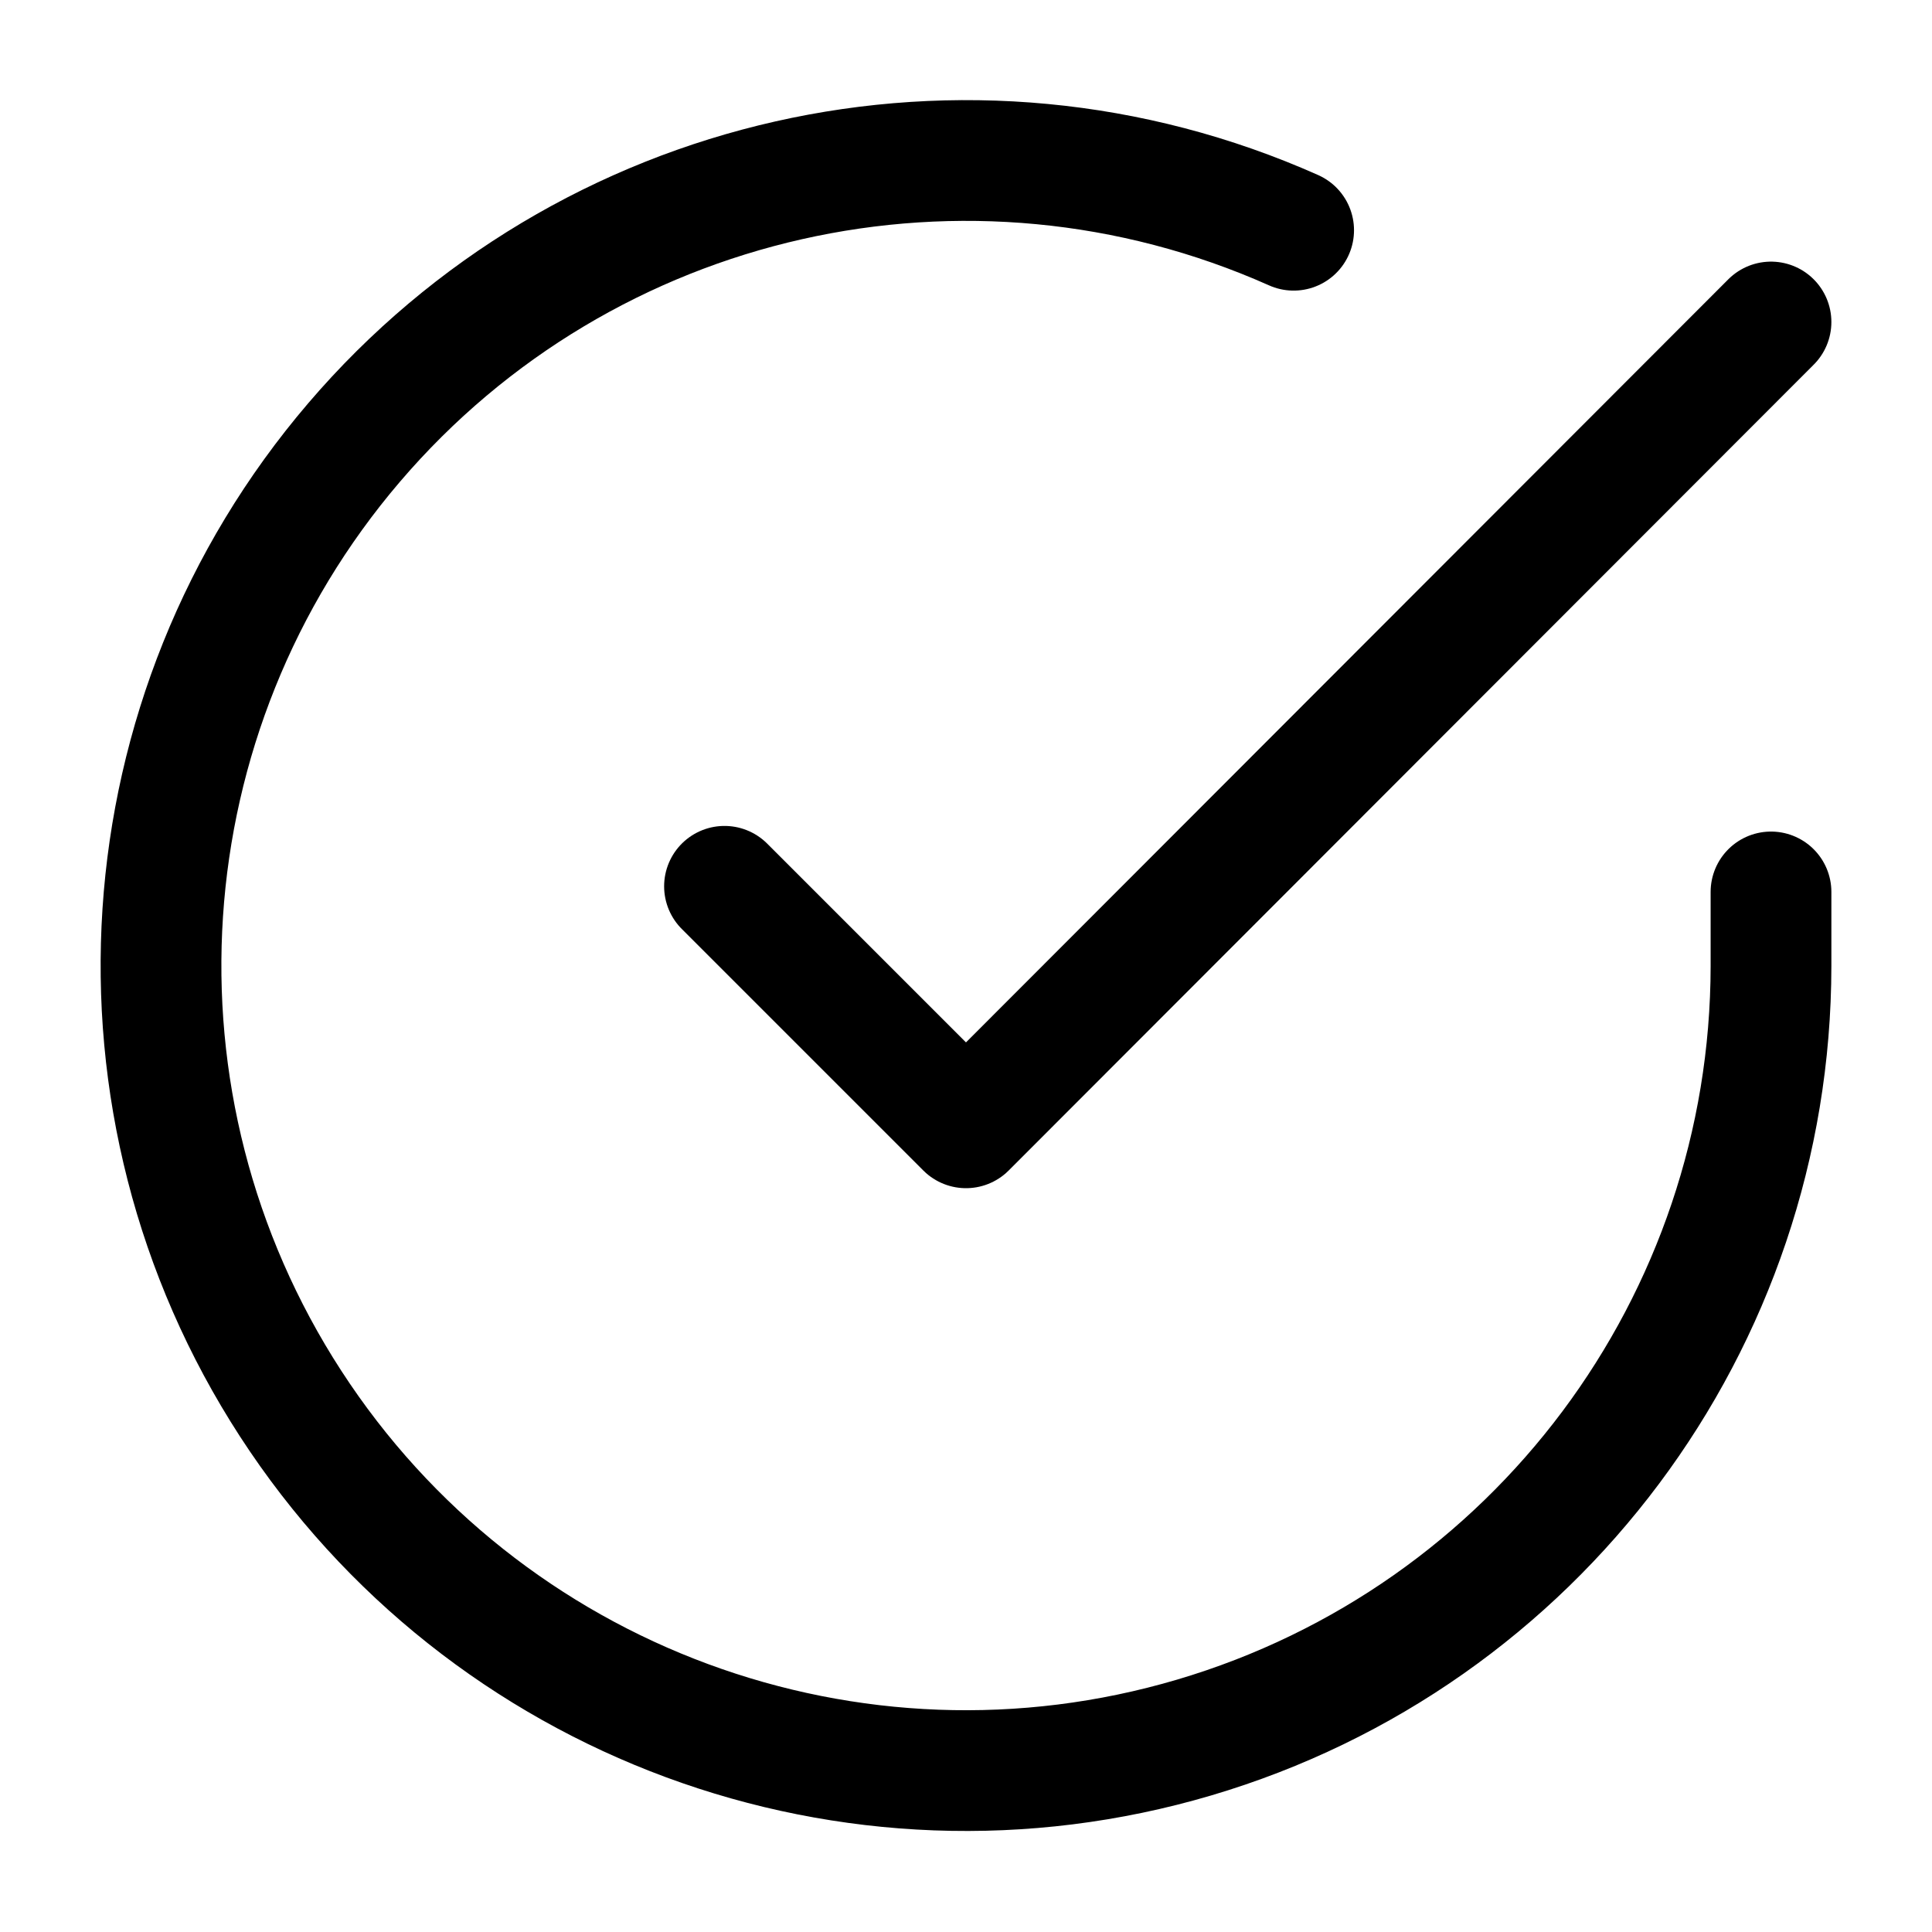
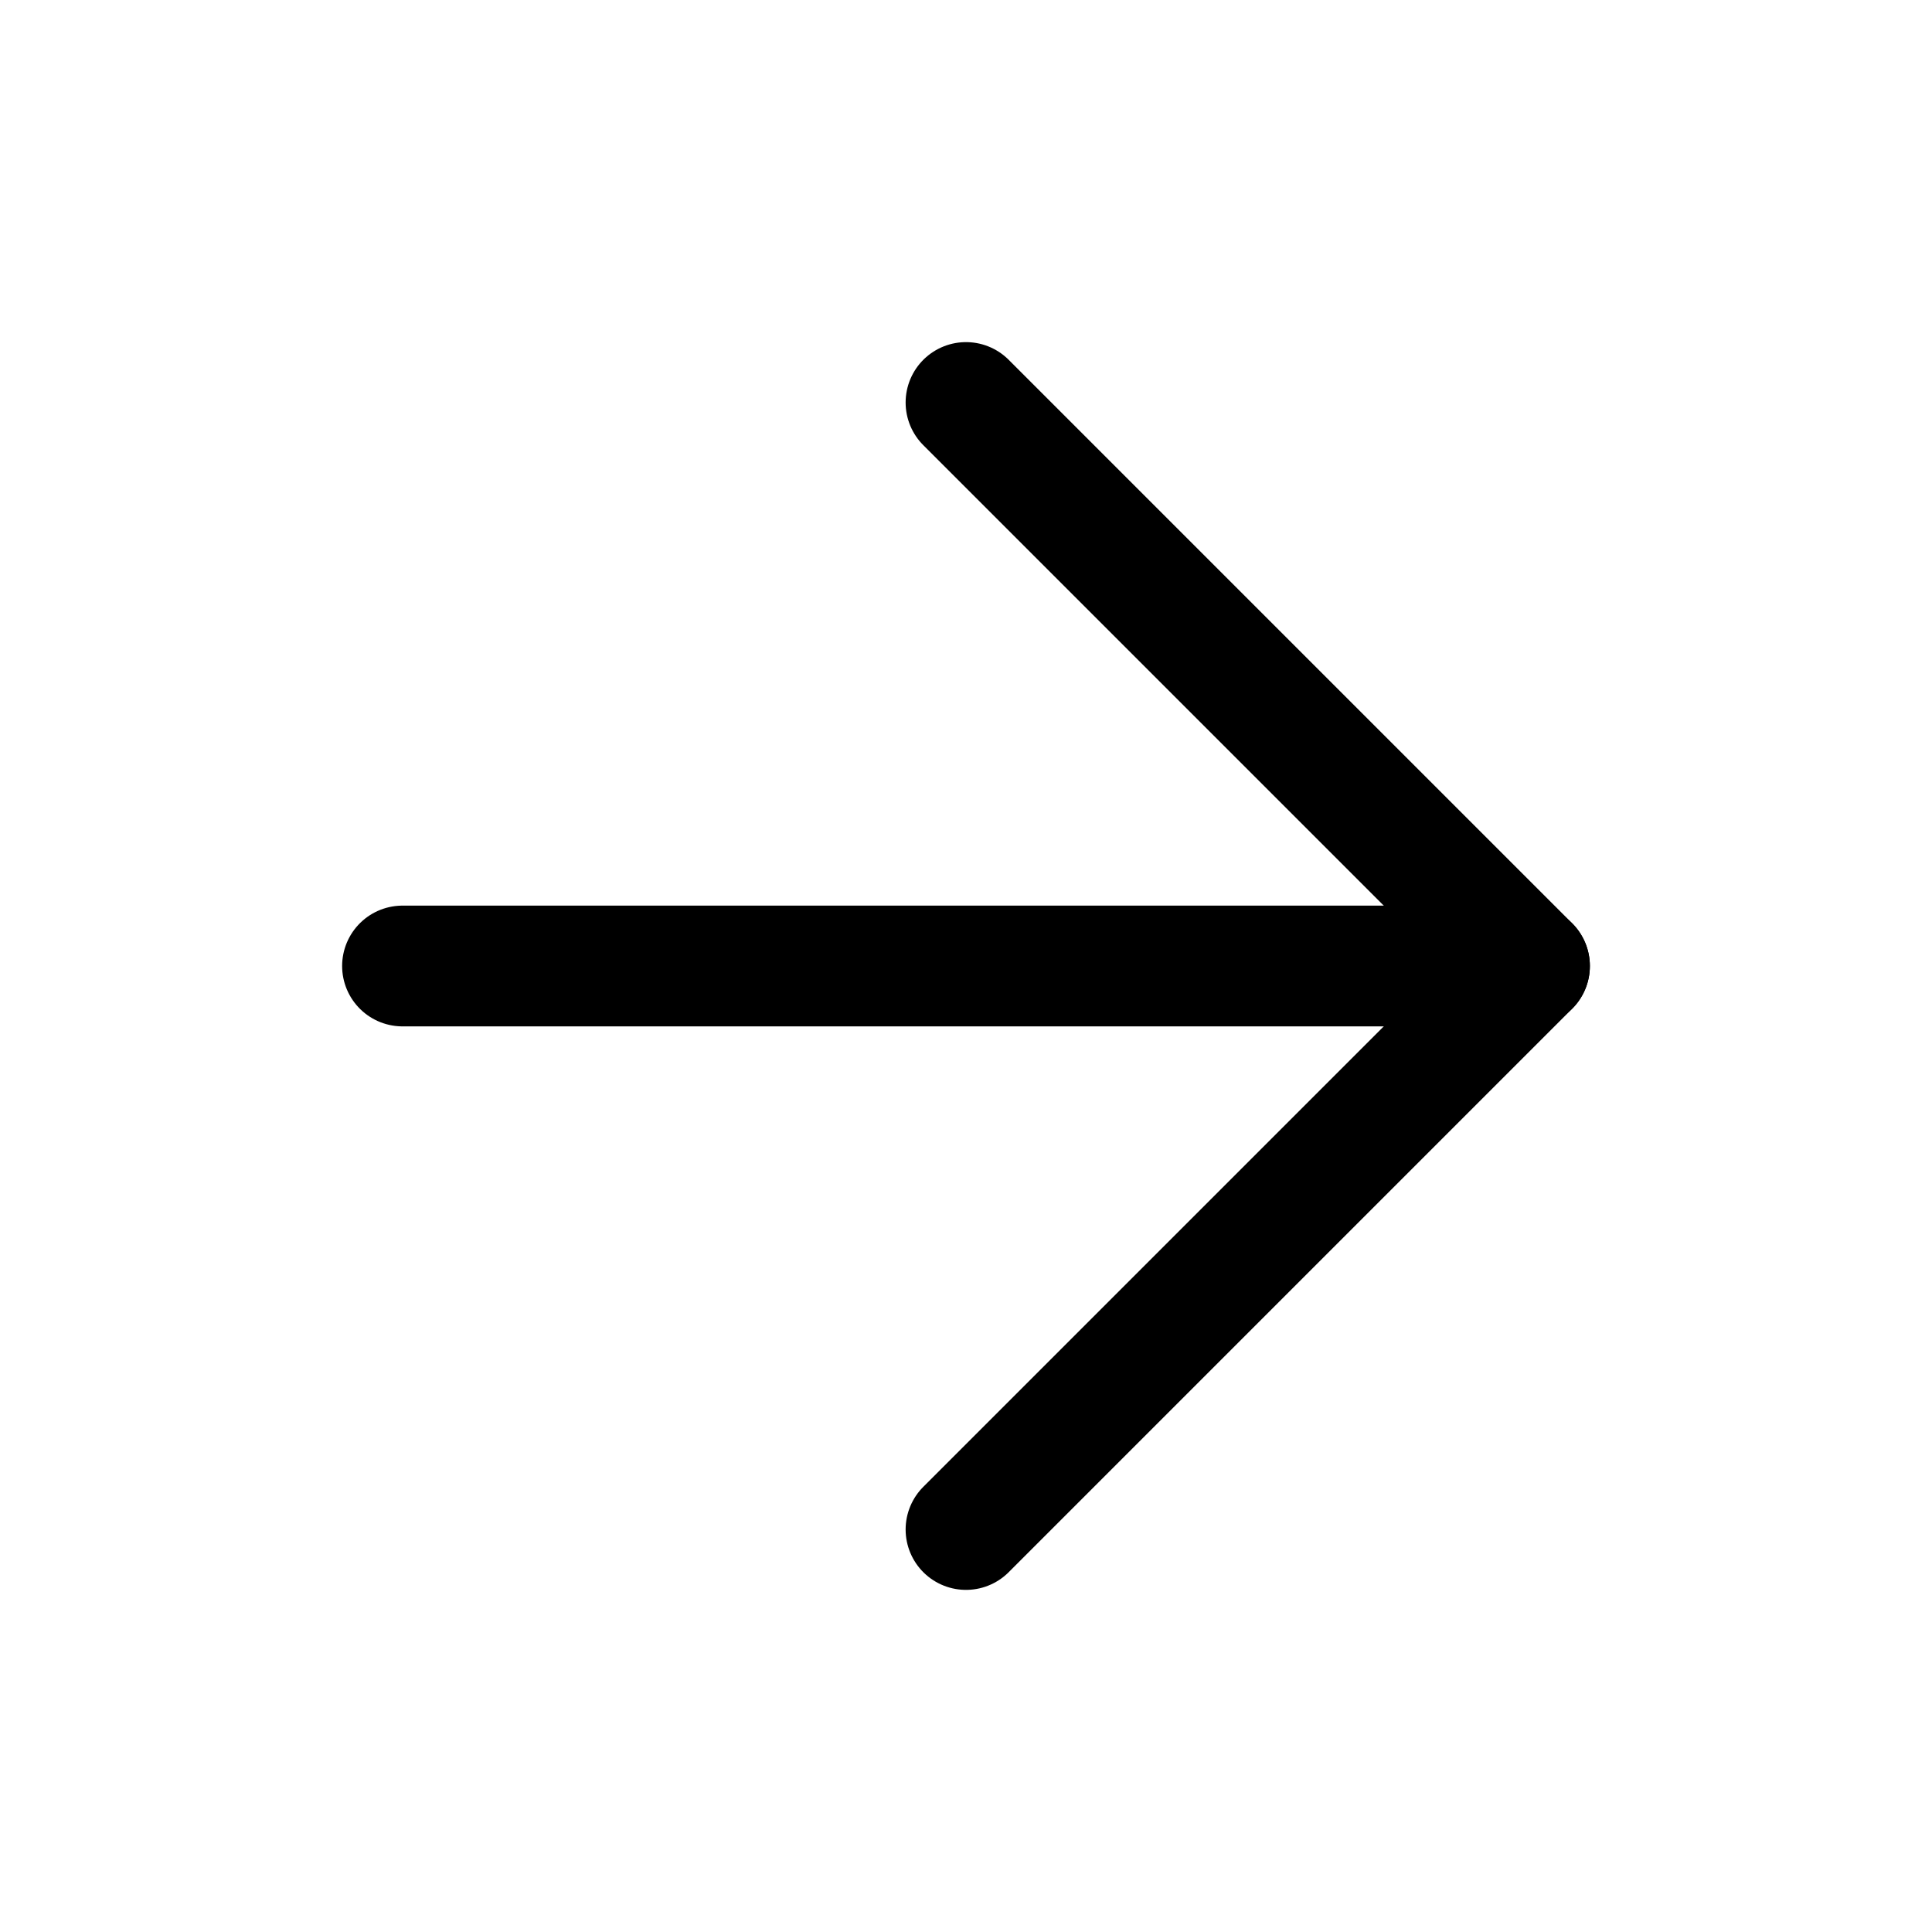
<svg xmlns="http://www.w3.org/2000/svg" width="24" height="24" viewBox="0 0 24 24" fill="none" stroke="currentColor" stroke-width="1.5" stroke-linecap="round" stroke-linejoin="round">
-   <path d="M22 11.08V12a10 10 0 1 1-5.93-9.14" />
-   <polyline points="22 4 12 14.01 9 11.01" />
+   <line x1="5" y1="12" x2="19" y2="12" />
+   <polyline points="12 5 19 12 12 19" />
</svg>
